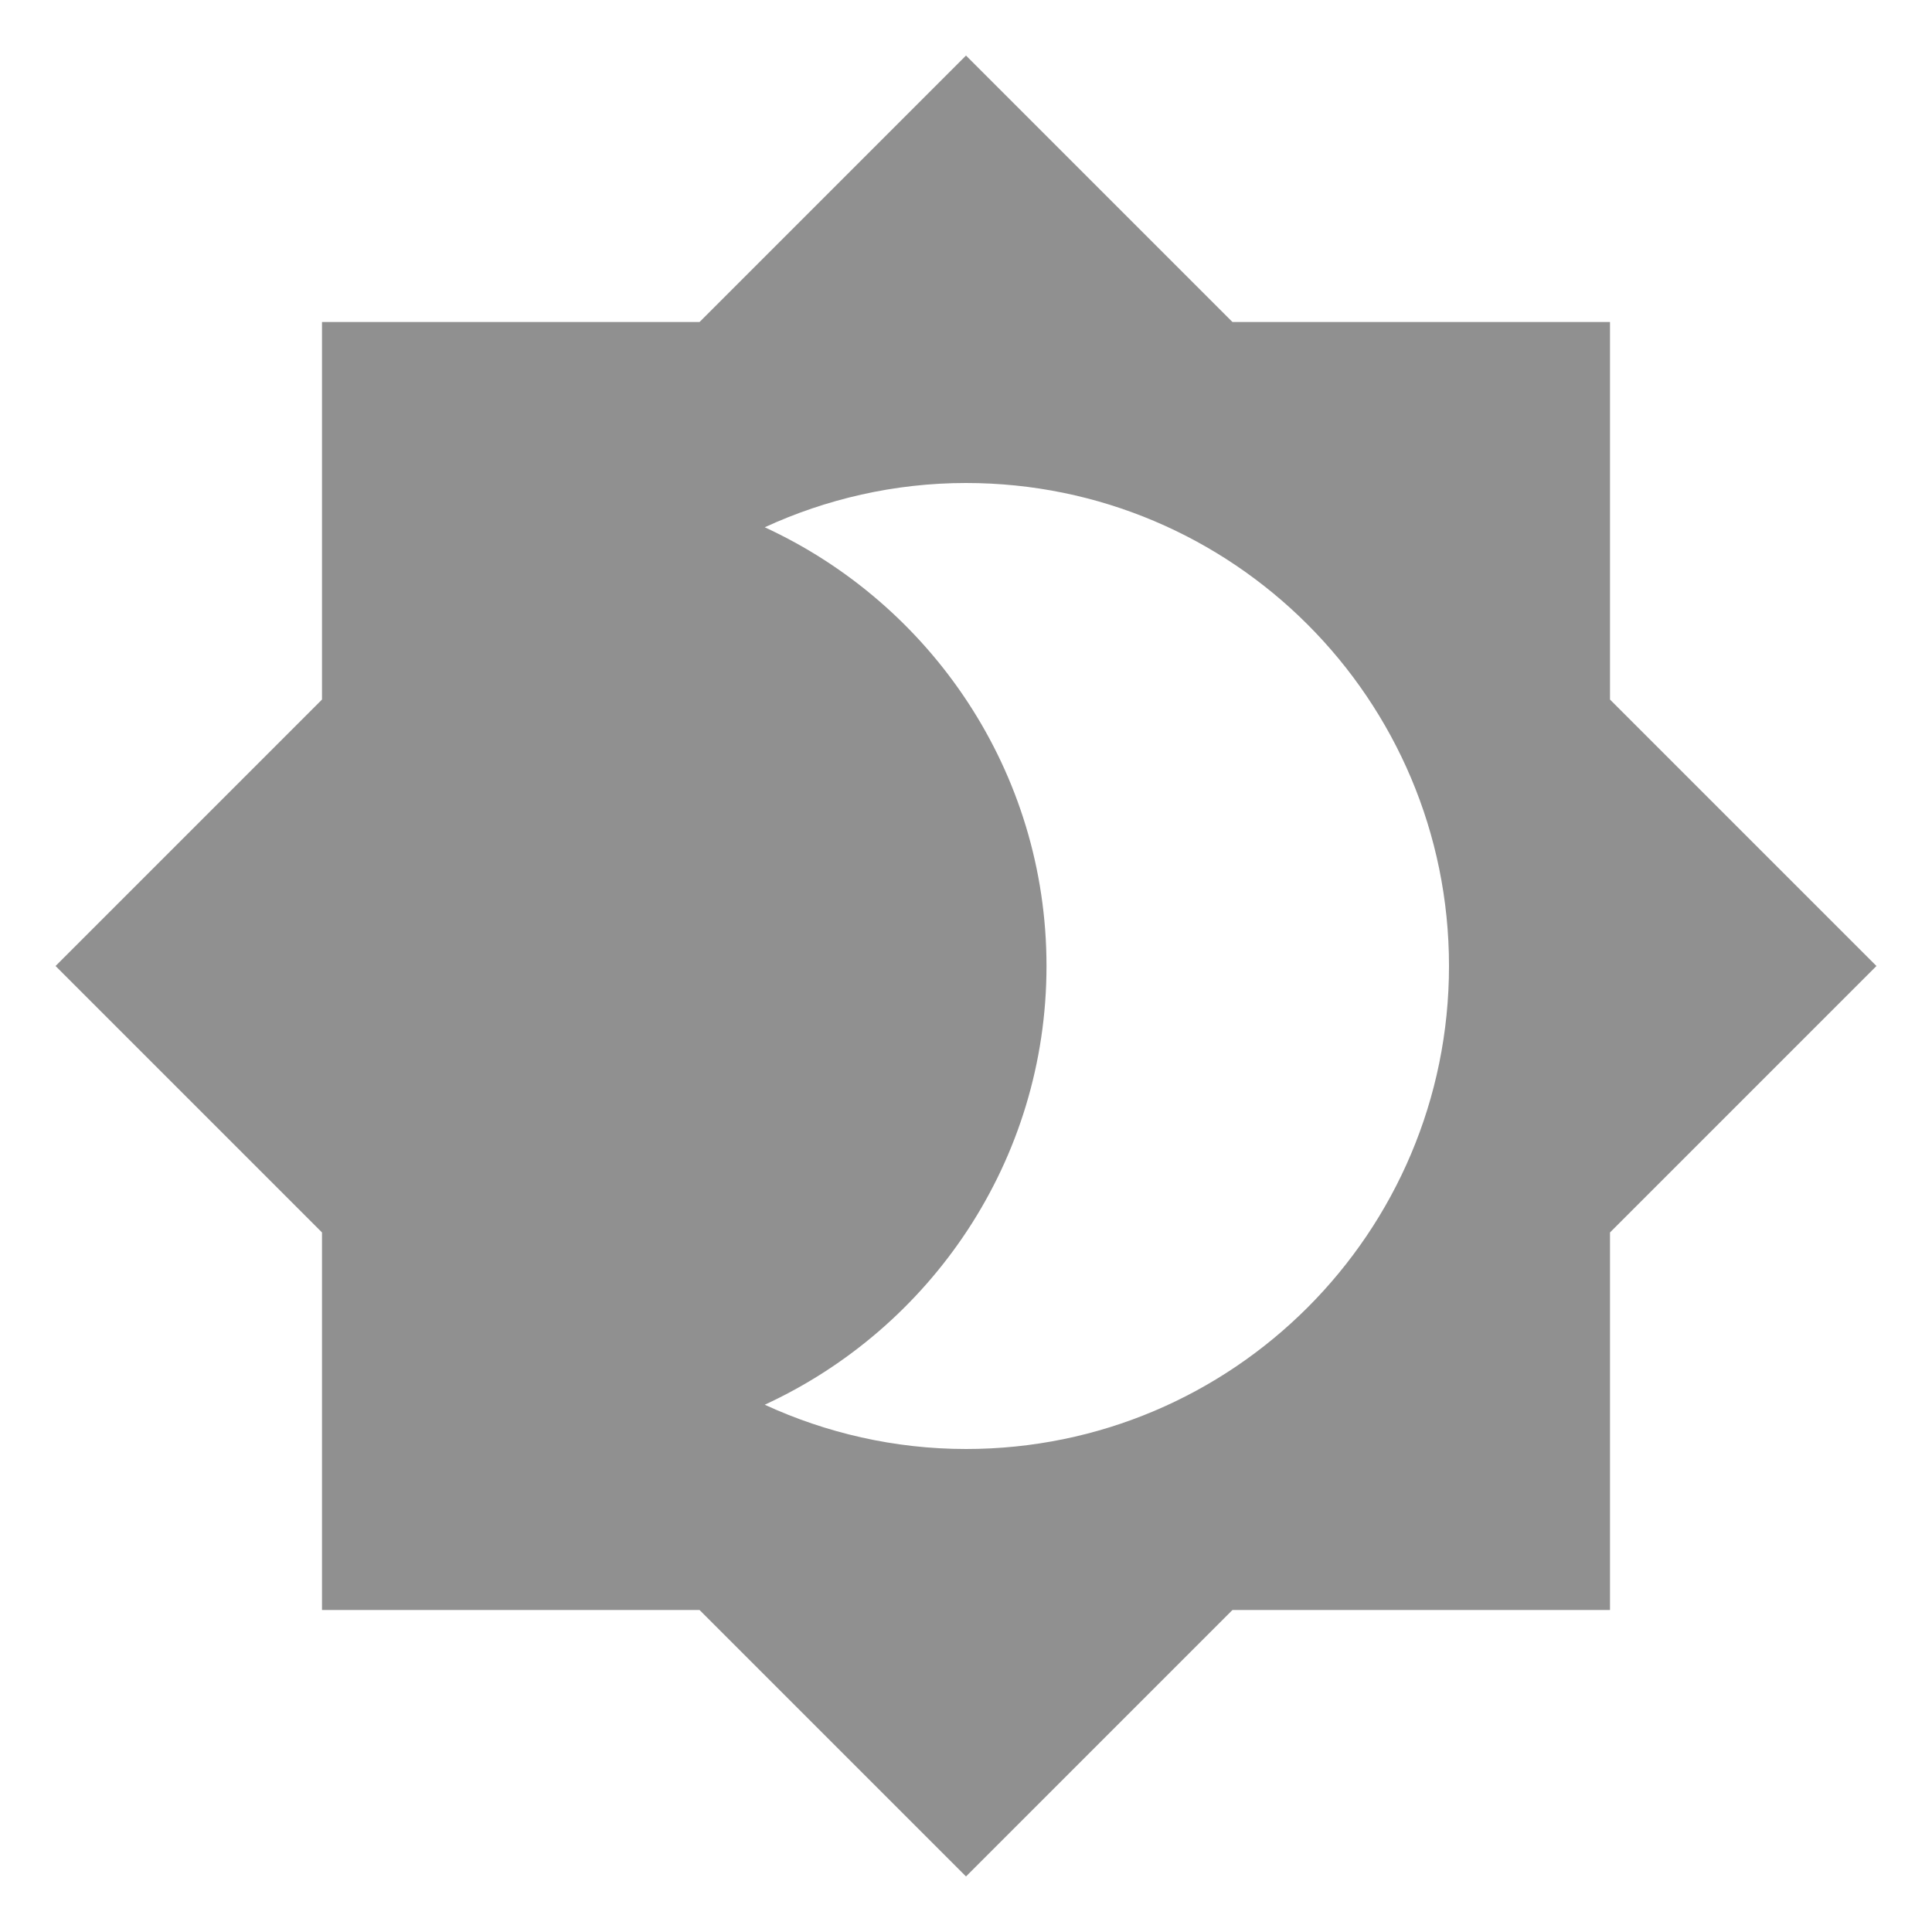
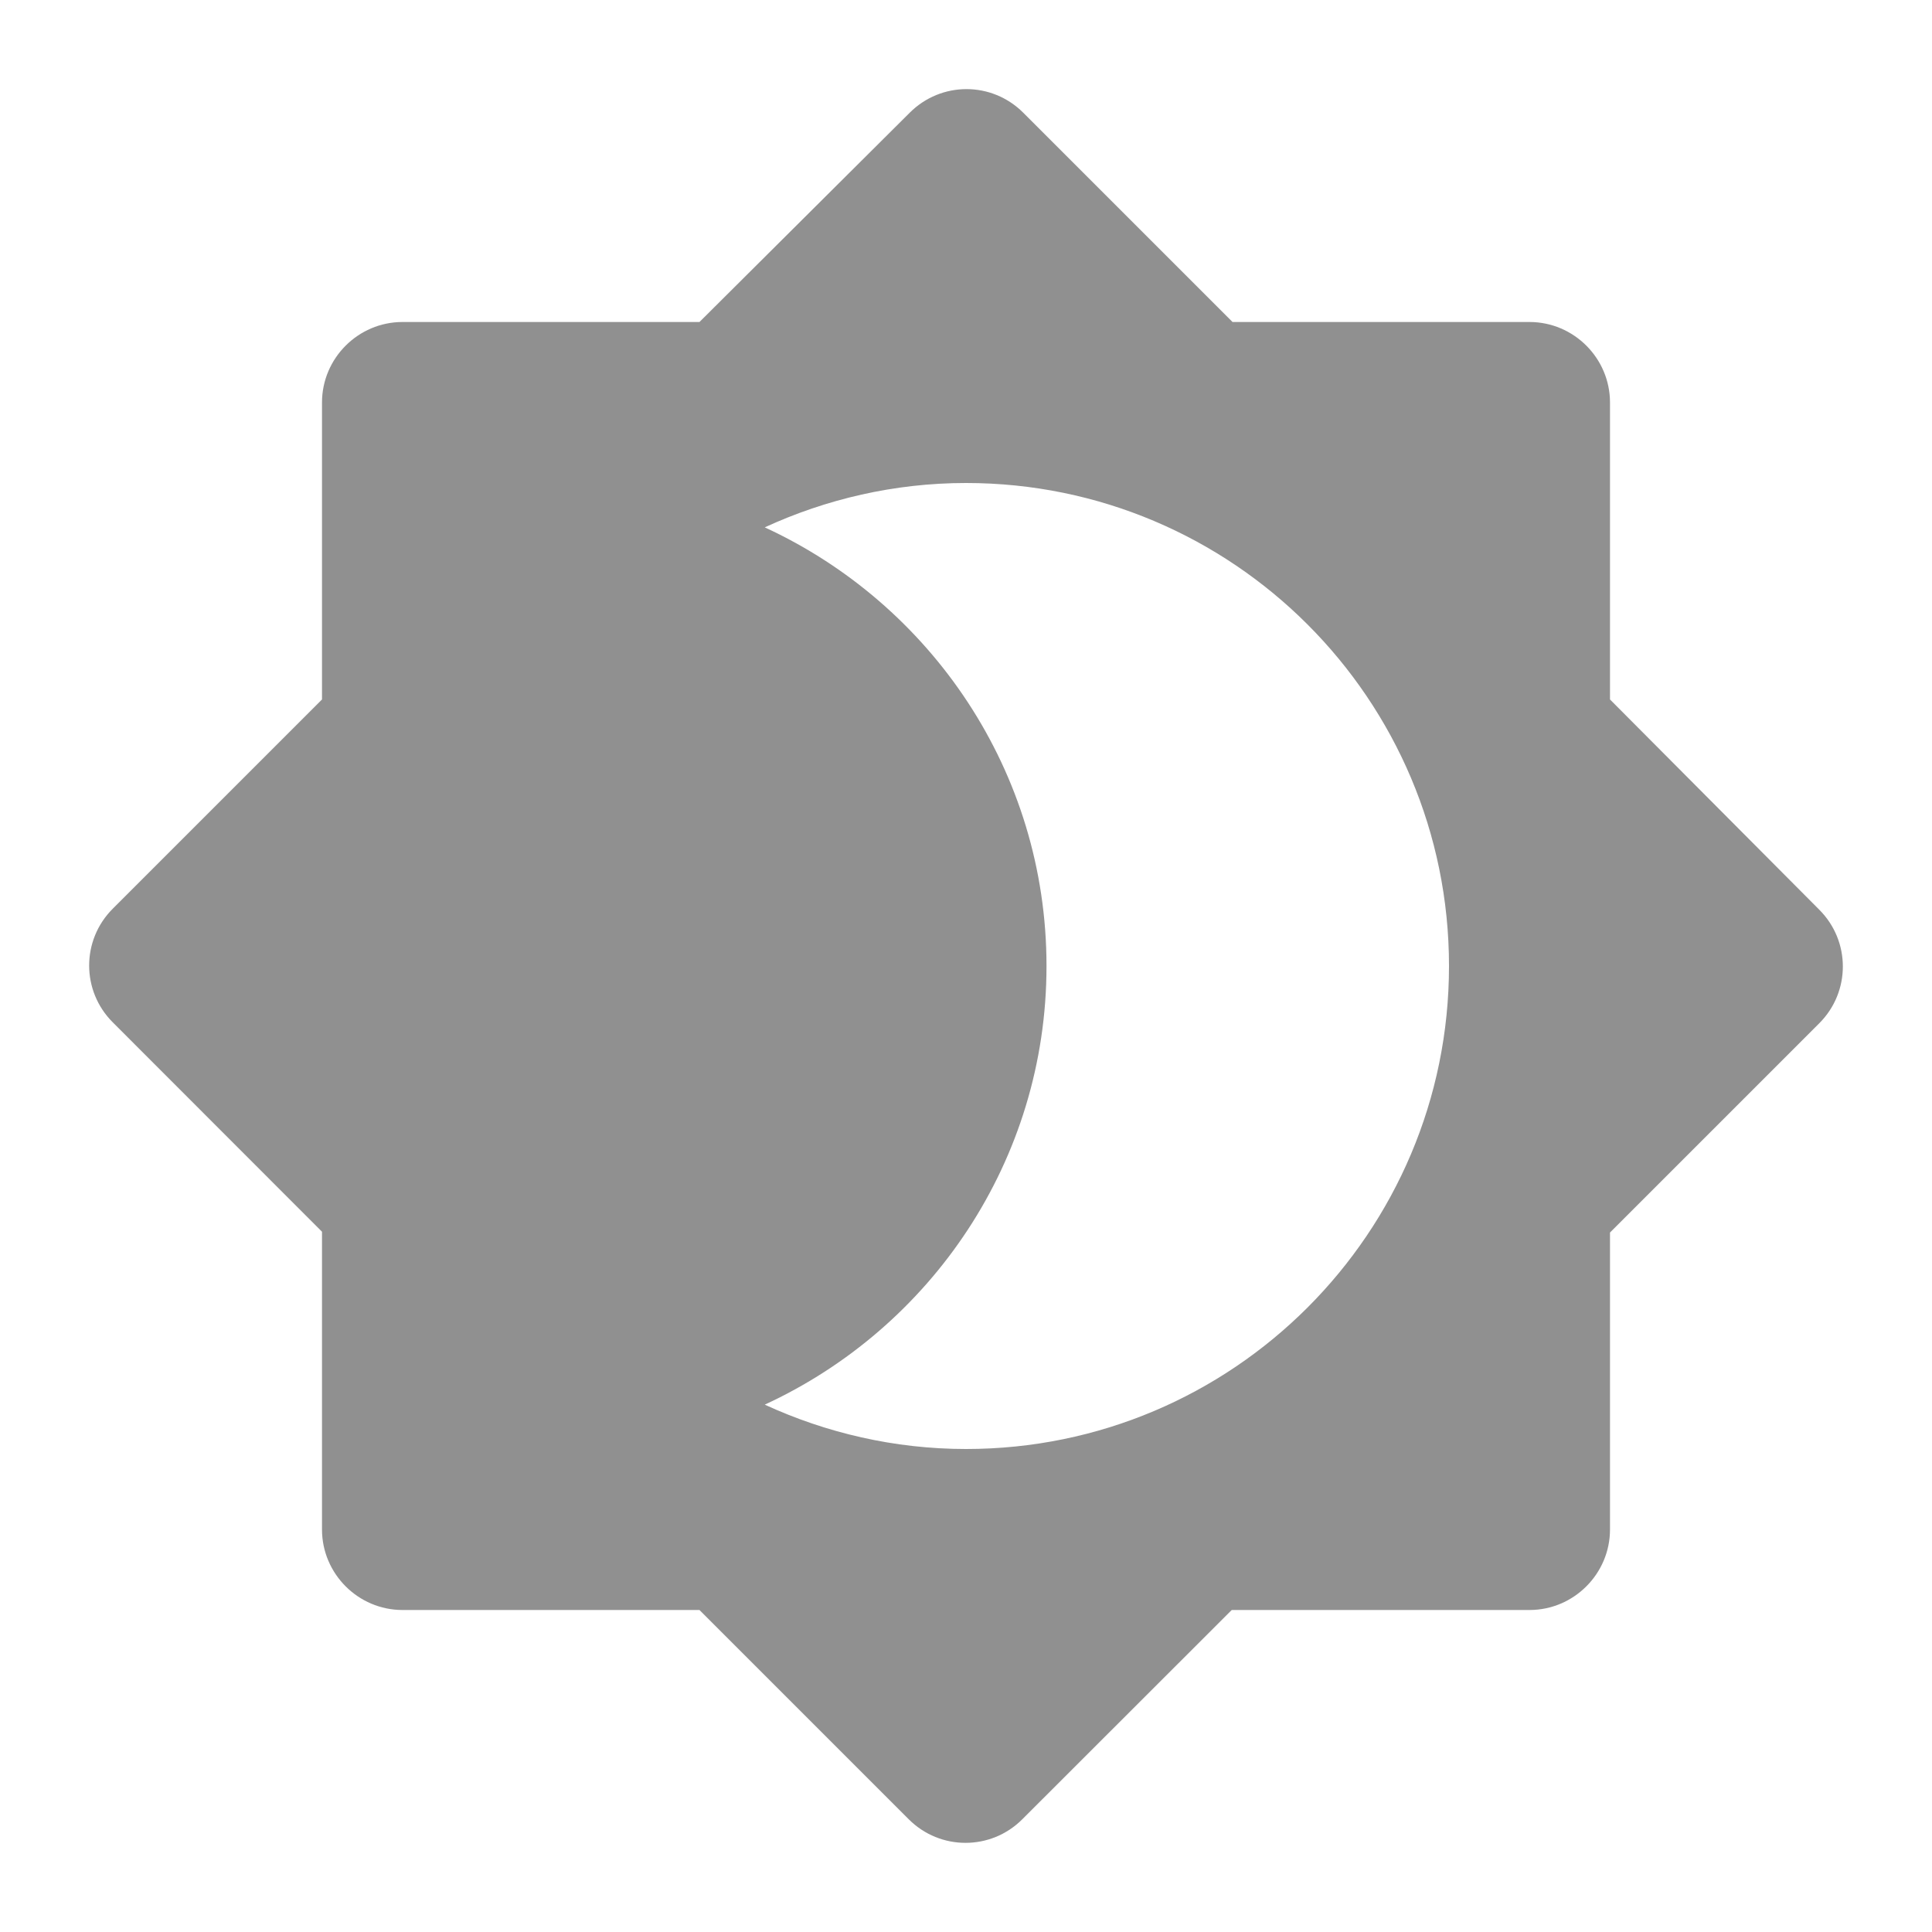
<svg xmlns="http://www.w3.org/2000/svg" version="1.1" id="mdi-brightness-4" width="24" height="24" viewBox="0 0 24 24">
-   <path fill="#909090" d="M12,18C11.11,18 10.26,17.8 9.5,17.45C11.56,16.5 13,14.42 13,12C13,9.58 11.56,7.5 9.5,6.55C10.26,6.2 11.11,6 12,6A6,6 0 0,1 18,12A6,6 0 0,1 12,18M20,8.69V4H15.31L12,0.69L8.69,4H4V8.69L0.69,12L4,15.31V20H8.69L12,23.31L15.31,20H20V15.31L23.31,12L20,8.69Z" />
+   <defs id="defs7" />
+   <path fill="#909090" id="path2" d="M 12.006 1.107 C 11.751 1.107 11.496 1.205 11.301 1.4 L 8.689 4 L 5 4 C 4.45 4 4 4.45 4 5 L 4 8.689 L 1.4 11.289 C 1.01 11.679 1.01 12.309 1.4 12.699 L 4 15.301 L 4 15.311 L 4 19 C 4 19.55 4.45 20 5 20 L 8.689 20 L 11.289 22.6 C 11.679 22.99 12.309 22.99 12.699 22.6 L 15.301 20 L 15.311 20 L 19 20 C 19.55 20 20 19.55 20 19 L 20 15.311 L 22.6 12.711 C 22.99 12.321 22.99 11.691 22.6 11.301 L 20 8.689 L 20 5 C 20 4.45 19.55 4 19 4 L 15.311 4 L 12.711 1.4 C 12.516 1.205 12.261 1.107 12.006 1.107 z M 12 6 A 6 6 0 0 1 18 12 A 6 6 0 0 1 12 18 C 11.11 18 10.26 17.799 9.5 17.449 C 11.56 16.499 13 14.42 13 12 C 13 9.58 11.56 7.501 9.5 6.551 C 10.26 6.201 11.11 6 12 6 z " />
</svg>
